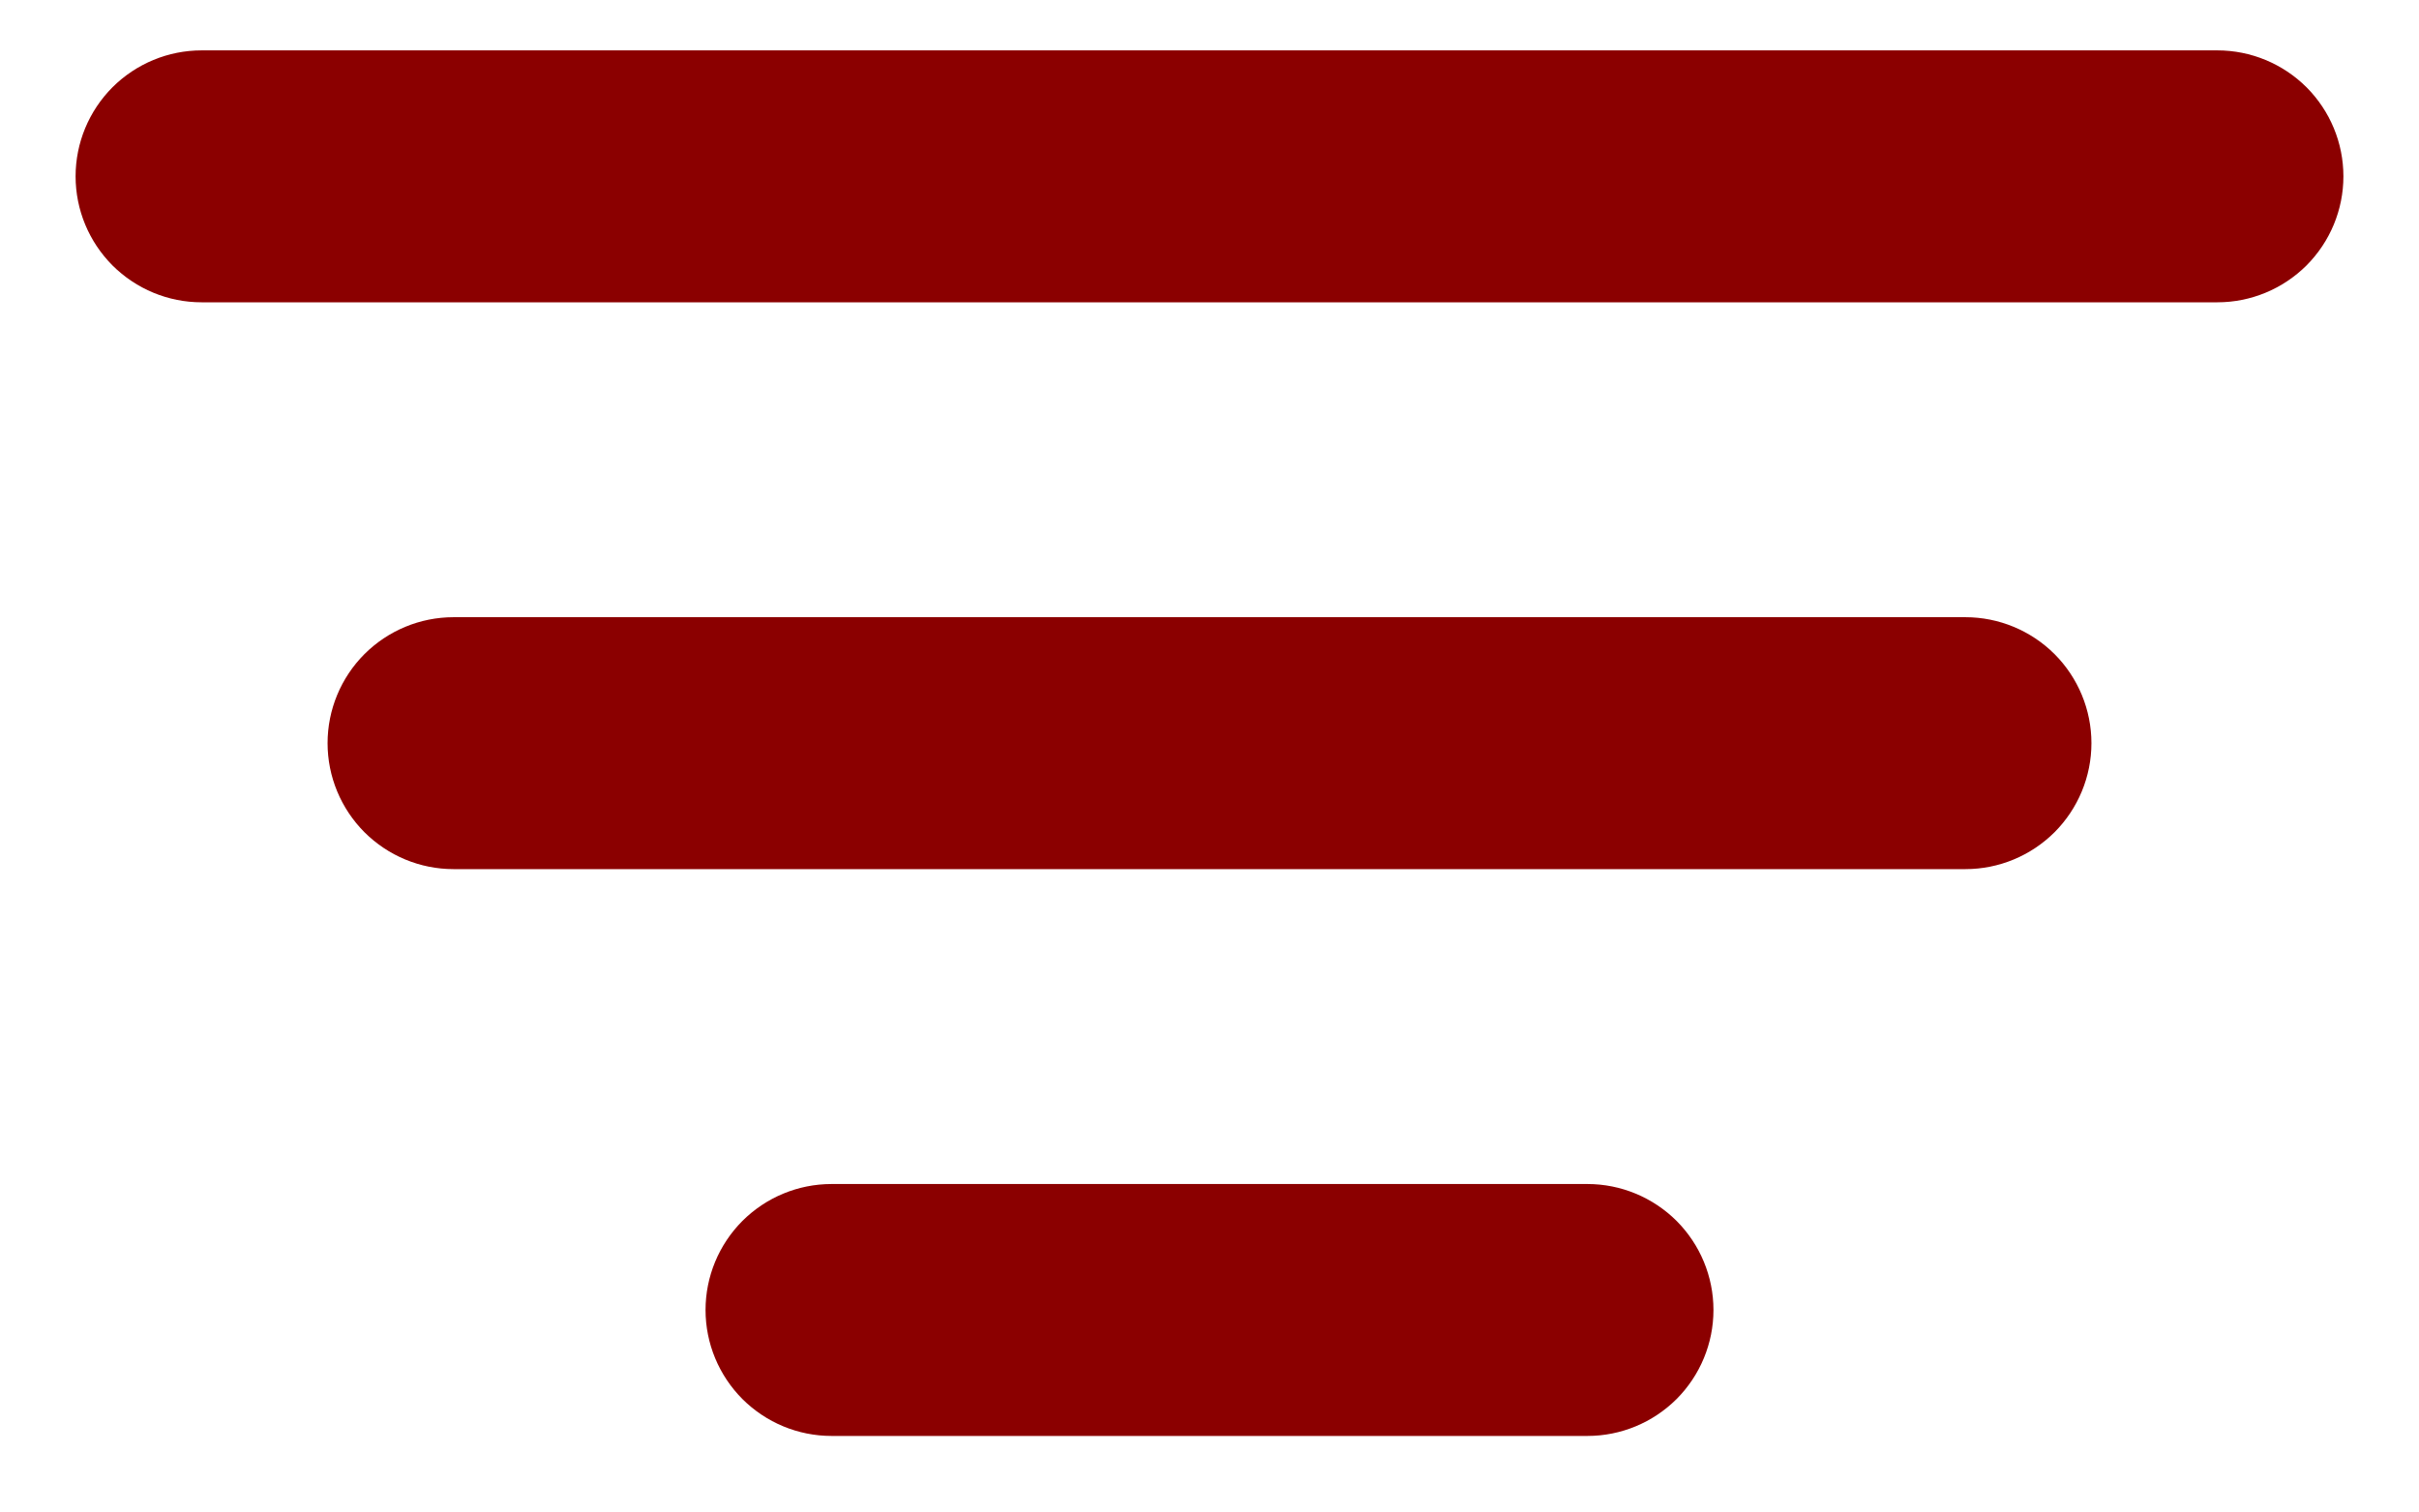
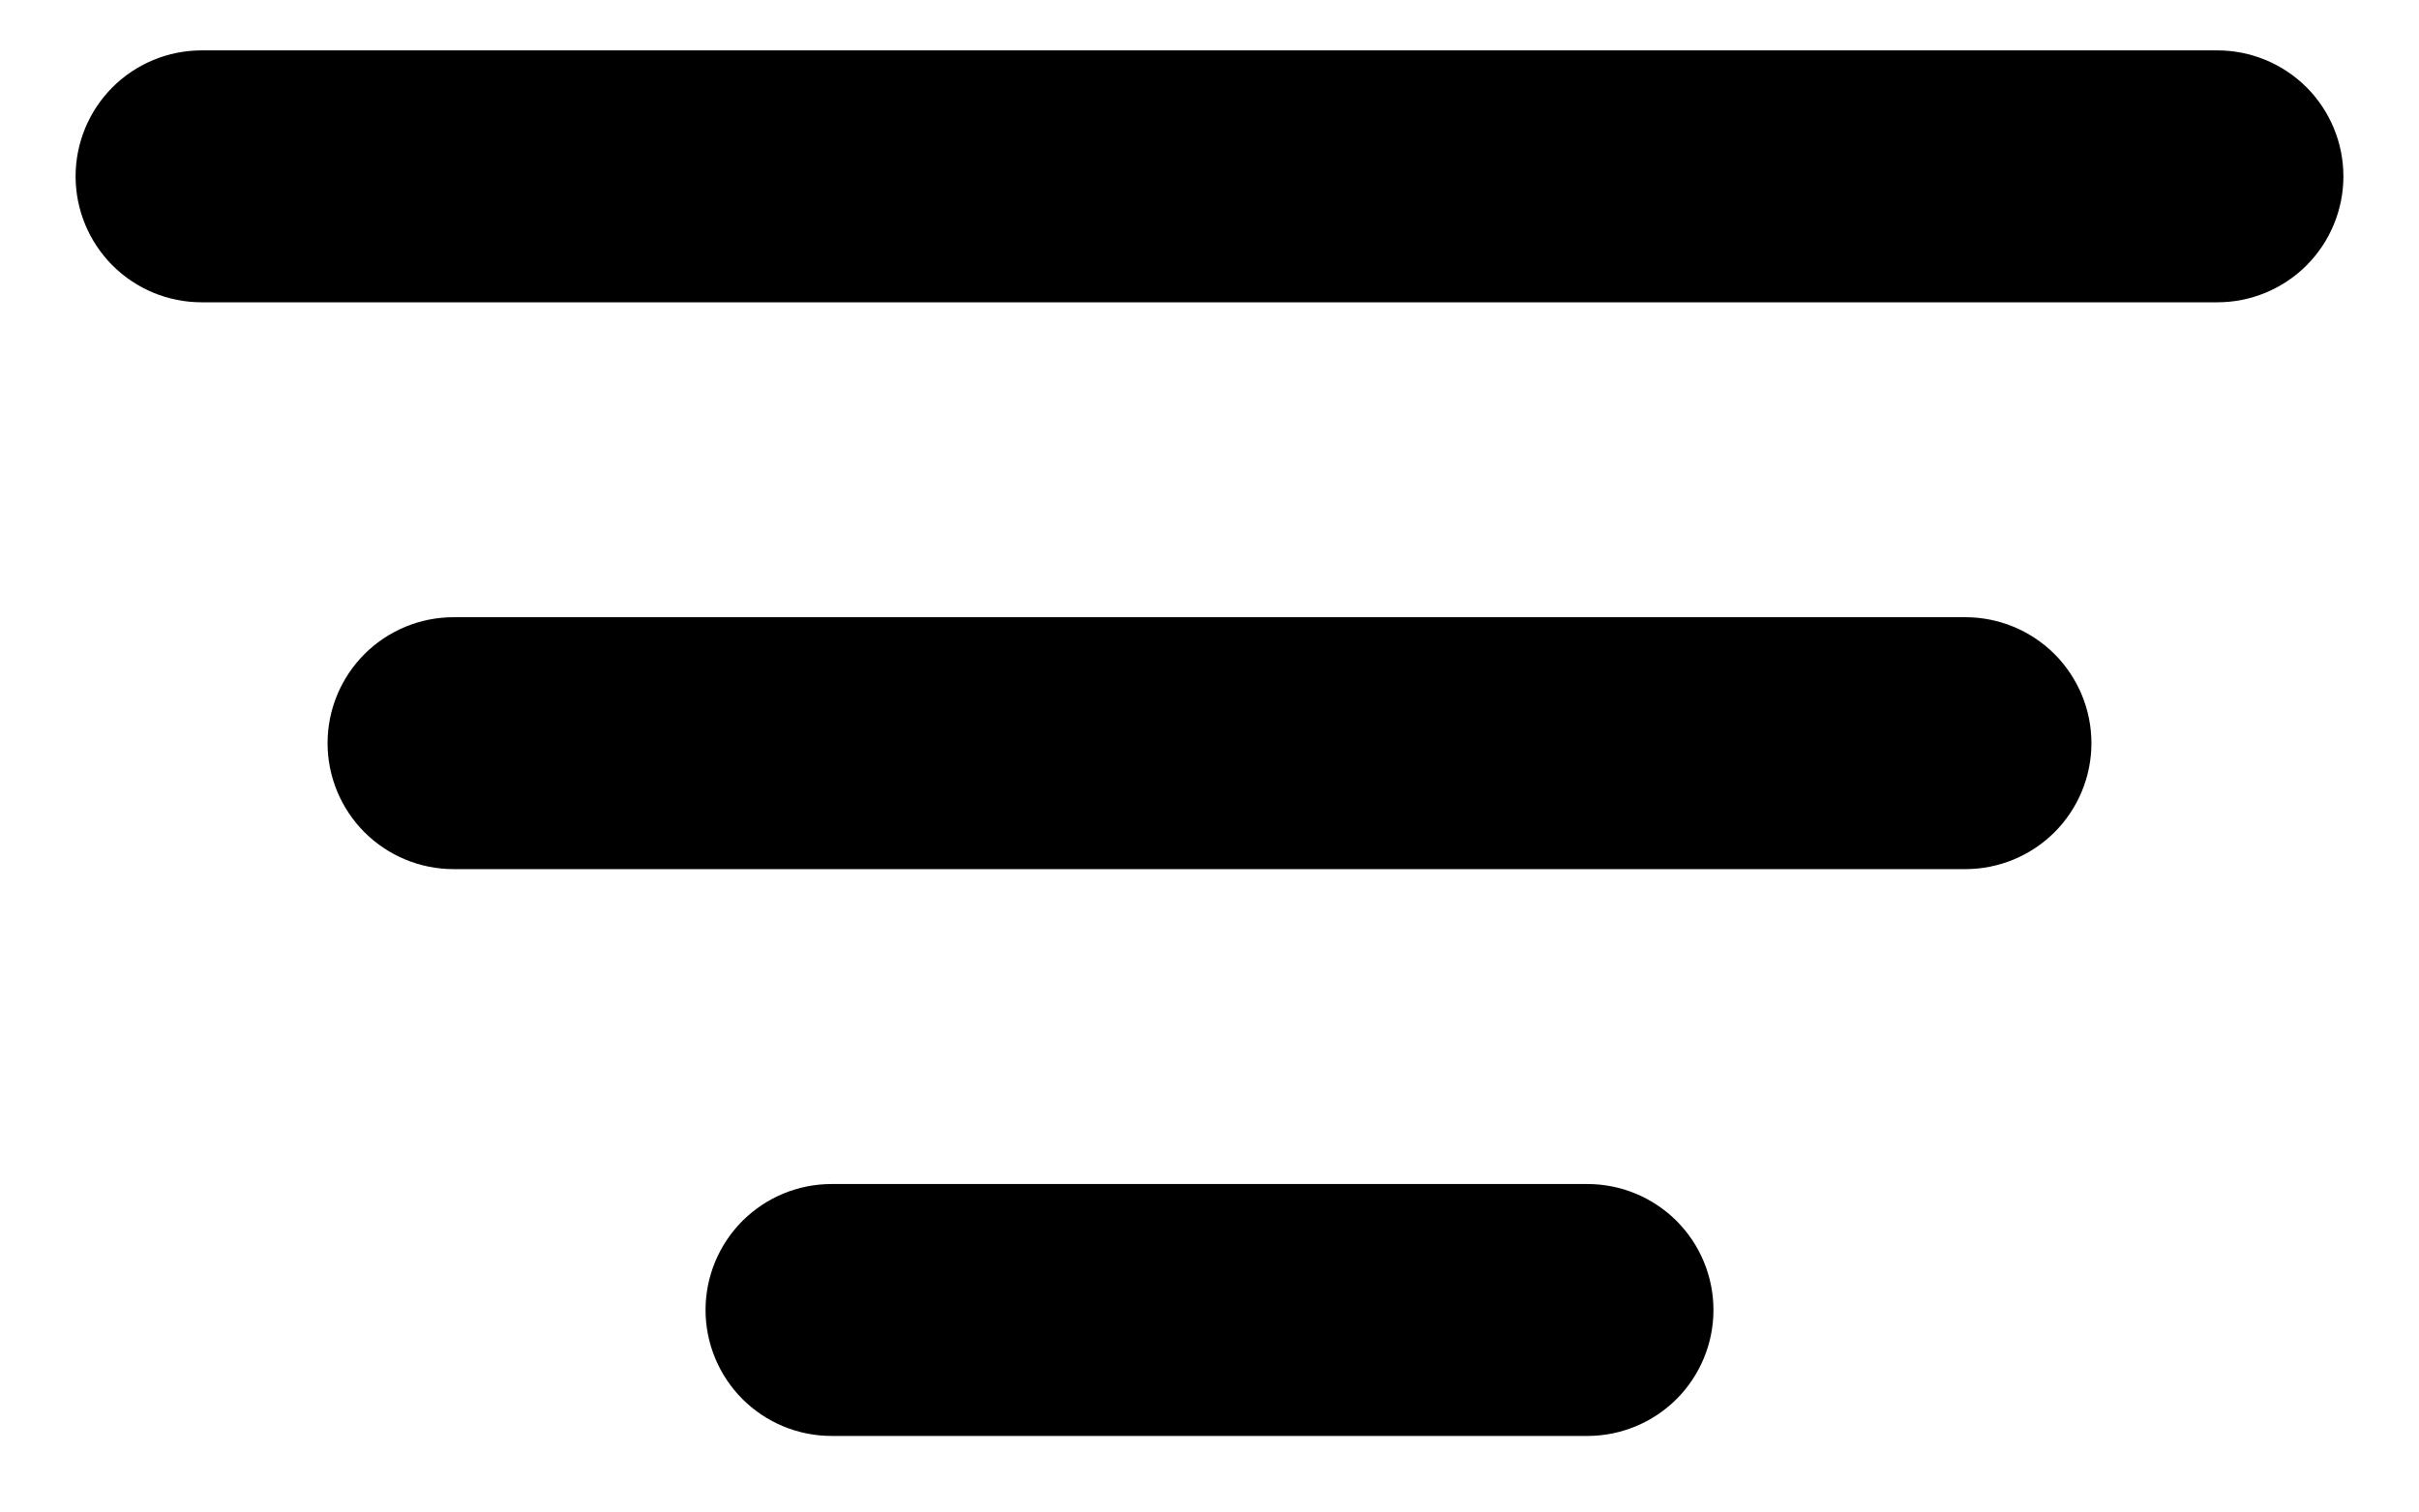
<svg xmlns="http://www.w3.org/2000/svg" width="24" height="15" viewBox="0 0 24 15" fill="none">
-   <path fill-rule="evenodd" clip-rule="evenodd" d="M0.75 1.75C0.75 1.418 0.882 1.101 1.116 0.866C1.351 0.632 1.668 0.5 2 0.5H22C22.331 0.5 22.649 0.632 22.884 0.866C23.118 1.101 23.25 1.418 23.25 1.75C23.25 2.082 23.118 2.399 22.884 2.634C22.649 2.868 22.331 3 22 3H2C1.668 3 1.351 2.868 1.116 2.634C0.882 2.399 0.75 2.082 0.75 1.75ZM3.25 7.375C3.25 7.043 3.382 6.726 3.616 6.491C3.851 6.257 4.168 6.125 4.5 6.125H19.5C19.831 6.125 20.149 6.257 20.384 6.491C20.618 6.726 20.75 7.043 20.75 7.375C20.75 7.707 20.618 8.024 20.384 8.259C20.149 8.493 19.831 8.625 19.5 8.625H4.5C4.168 8.625 3.851 8.493 3.616 8.259C3.382 8.024 3.25 7.707 3.25 7.375ZM7 13C7 12.668 7.132 12.351 7.366 12.116C7.601 11.882 7.918 11.75 8.25 11.75H15.75C16.081 11.75 16.399 11.882 16.634 12.116C16.868 12.351 17 12.668 17 13C17 13.332 16.868 13.649 16.634 13.884C16.399 14.118 16.081 14.25 15.75 14.25H8.25C7.918 14.25 7.601 14.118 7.366 13.884C7.132 13.649 7 13.332 7 13Z" fill="darkred" />
+   <path fill-rule="evenodd" clip-rule="evenodd" d="M0.75 1.75C0.75 1.418 0.882 1.101 1.116 0.866C1.351 0.632 1.668 0.5 2 0.5H22C22.331 0.5 22.649 0.632 22.884 0.866C23.118 1.101 23.25 1.418 23.25 1.75C23.25 2.082 23.118 2.399 22.884 2.634C22.649 2.868 22.331 3 22 3H2C1.668 3 1.351 2.868 1.116 2.634C0.882 2.399 0.75 2.082 0.75 1.75ZM3.25 7.375C3.25 7.043 3.382 6.726 3.616 6.491C3.851 6.257 4.168 6.125 4.5 6.125H19.5C19.831 6.125 20.149 6.257 20.384 6.491C20.618 6.726 20.75 7.043 20.75 7.375C20.75 7.707 20.618 8.024 20.384 8.259C20.149 8.493 19.831 8.625 19.5 8.625H4.5C4.168 8.625 3.851 8.493 3.616 8.259C3.382 8.024 3.25 7.707 3.25 7.375ZM7 13C7 12.668 7.132 12.351 7.366 12.116C7.601 11.882 7.918 11.75 8.25 11.75H15.75C16.081 11.75 16.399 11.882 16.634 12.116C16.868 12.351 17 12.668 17 13C17 13.332 16.868 13.649 16.634 13.884C16.399 14.118 16.081 14.25 15.75 14.25H8.25C7.918 14.25 7.601 14.118 7.366 13.884C7.132 13.649 7 13.332 7 13Z" fill="currentColor" />
</svg>
